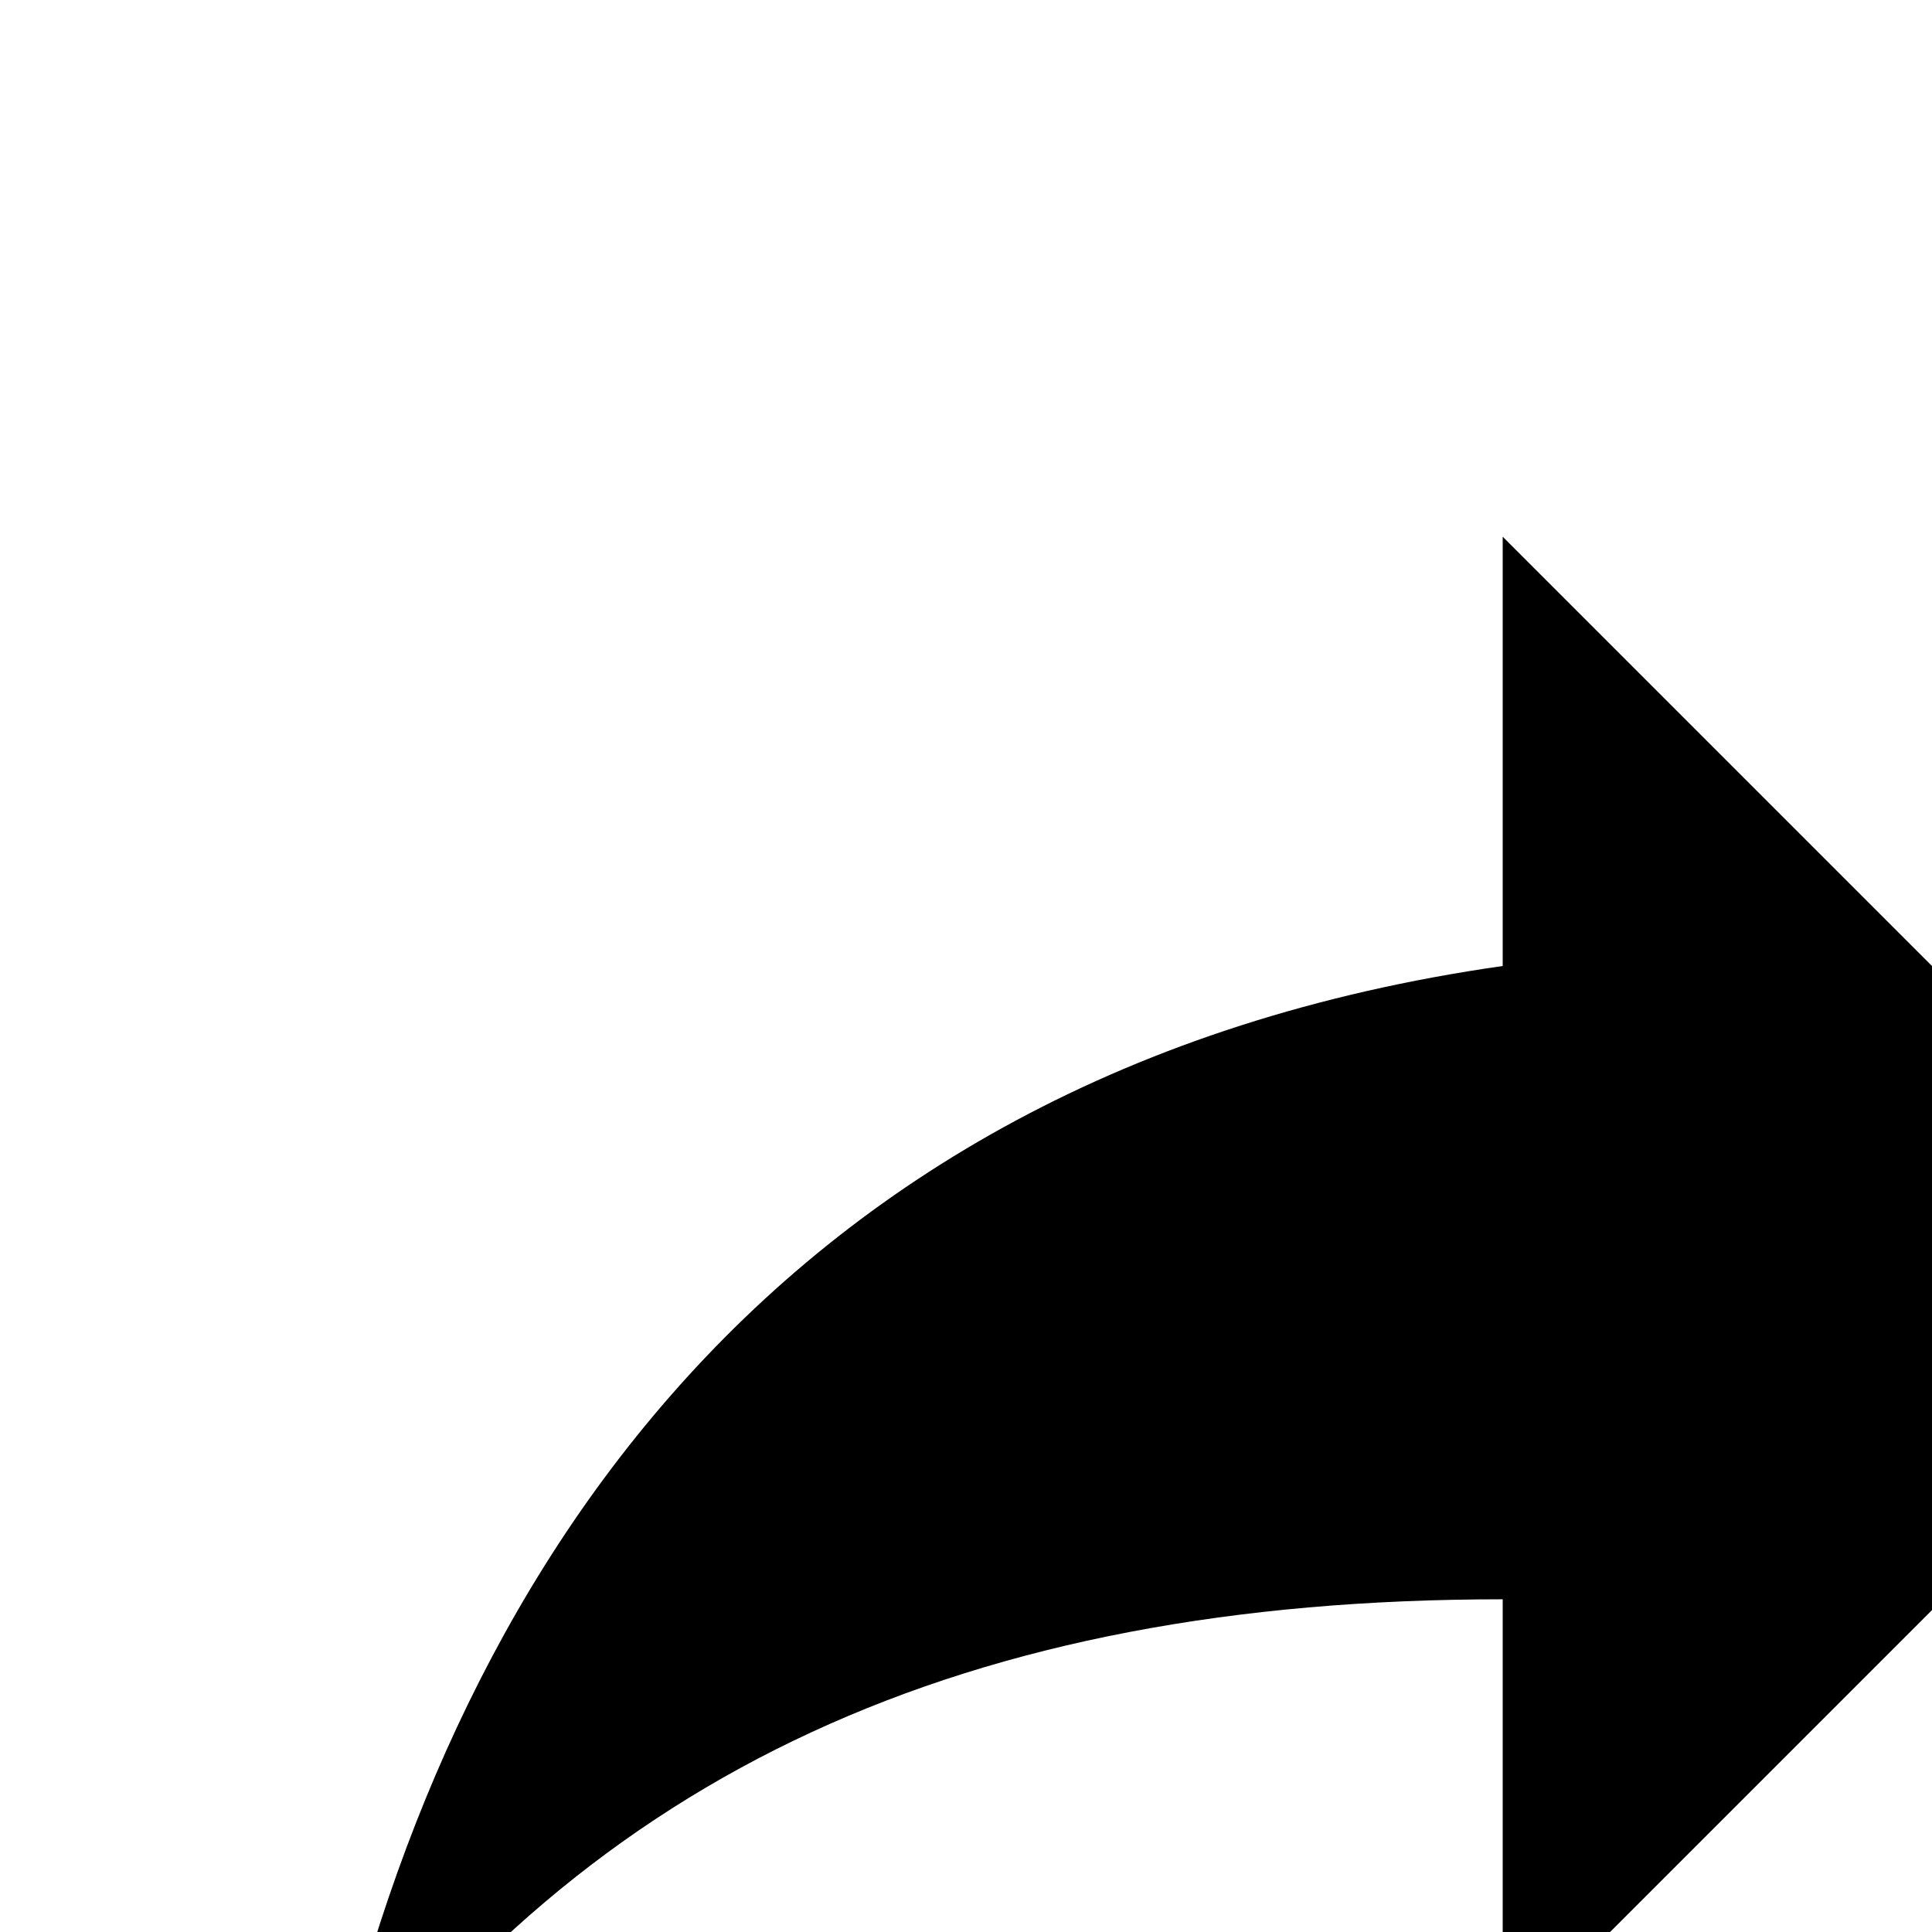
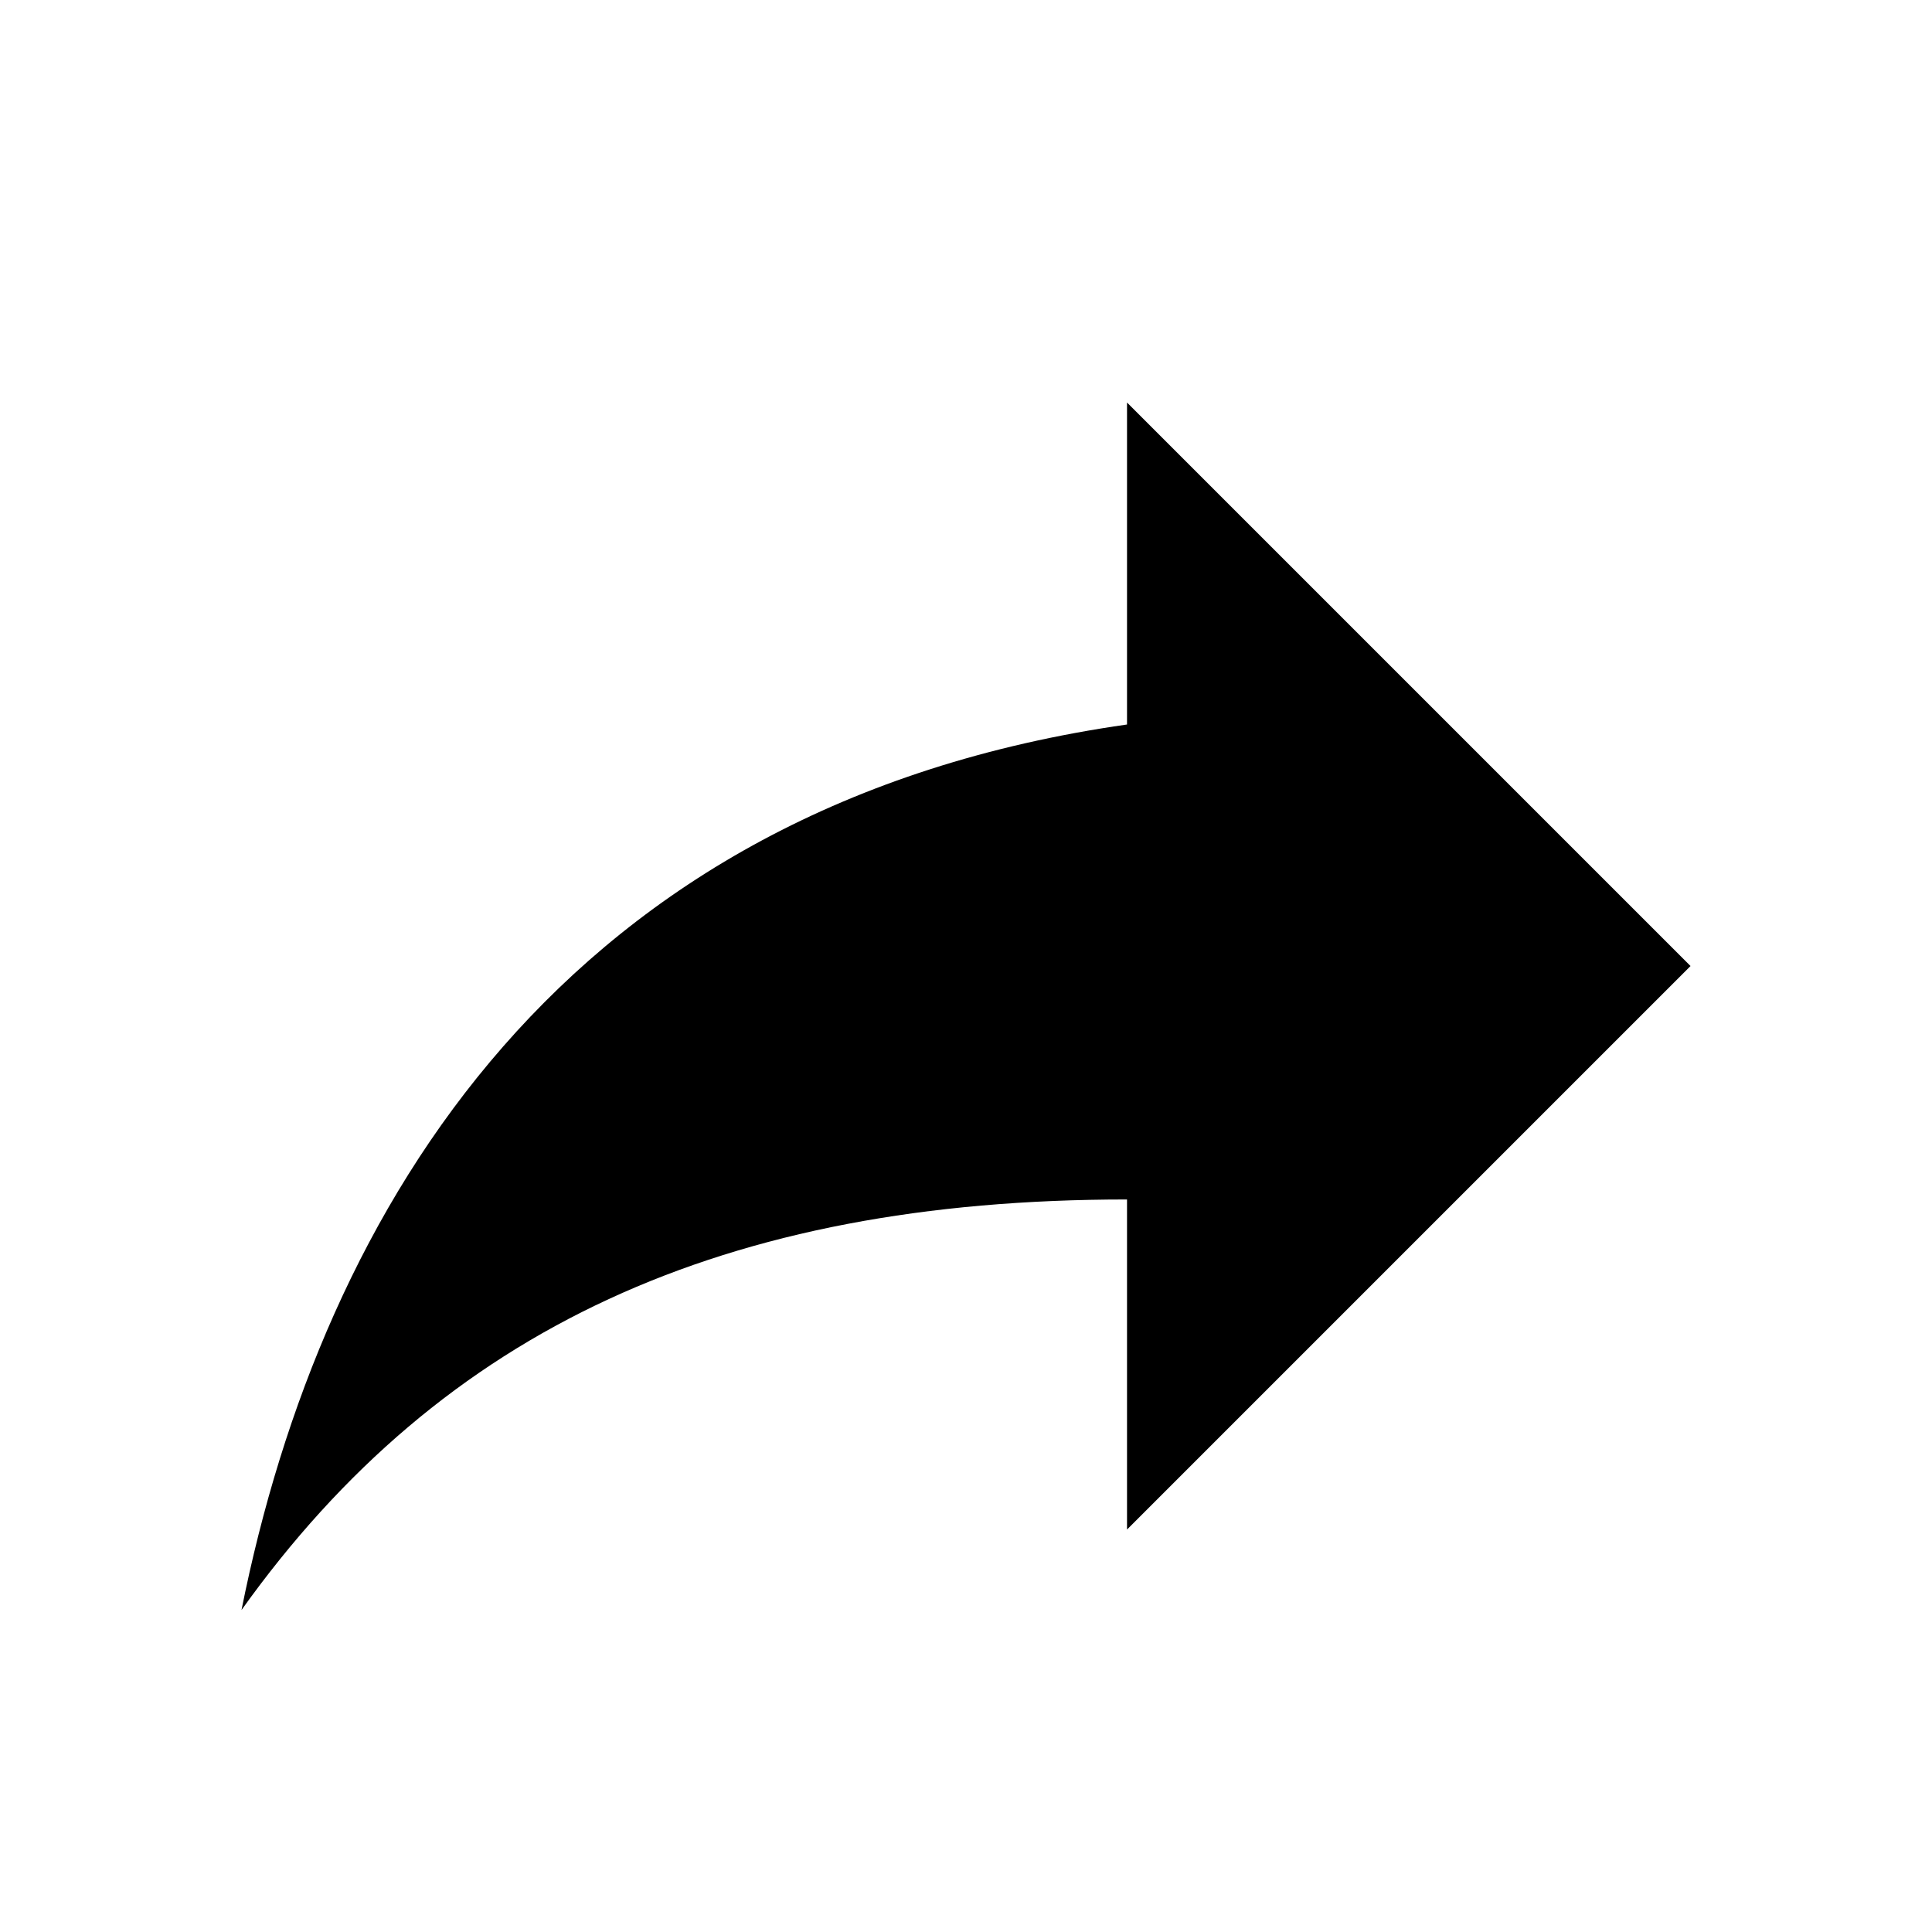
- <svg xmlns="http://www.w3.org/2000/svg" height="18px" viewBox="0 0 24 24" width="18px" fill="#000000">
+ <svg xmlns="http://www.w3.org/2000/svg" height="18px" viewBox="0 0 32 32" width="18px" fill="#000000">
  <path d="M28 16l-9.333-9.333v5.333c-9.333 1.333-13.333 8-14.667 14.667 3.333-4.667 8-6.8 14.667-6.8v5.467l9.333-9.333z" />
</svg>
